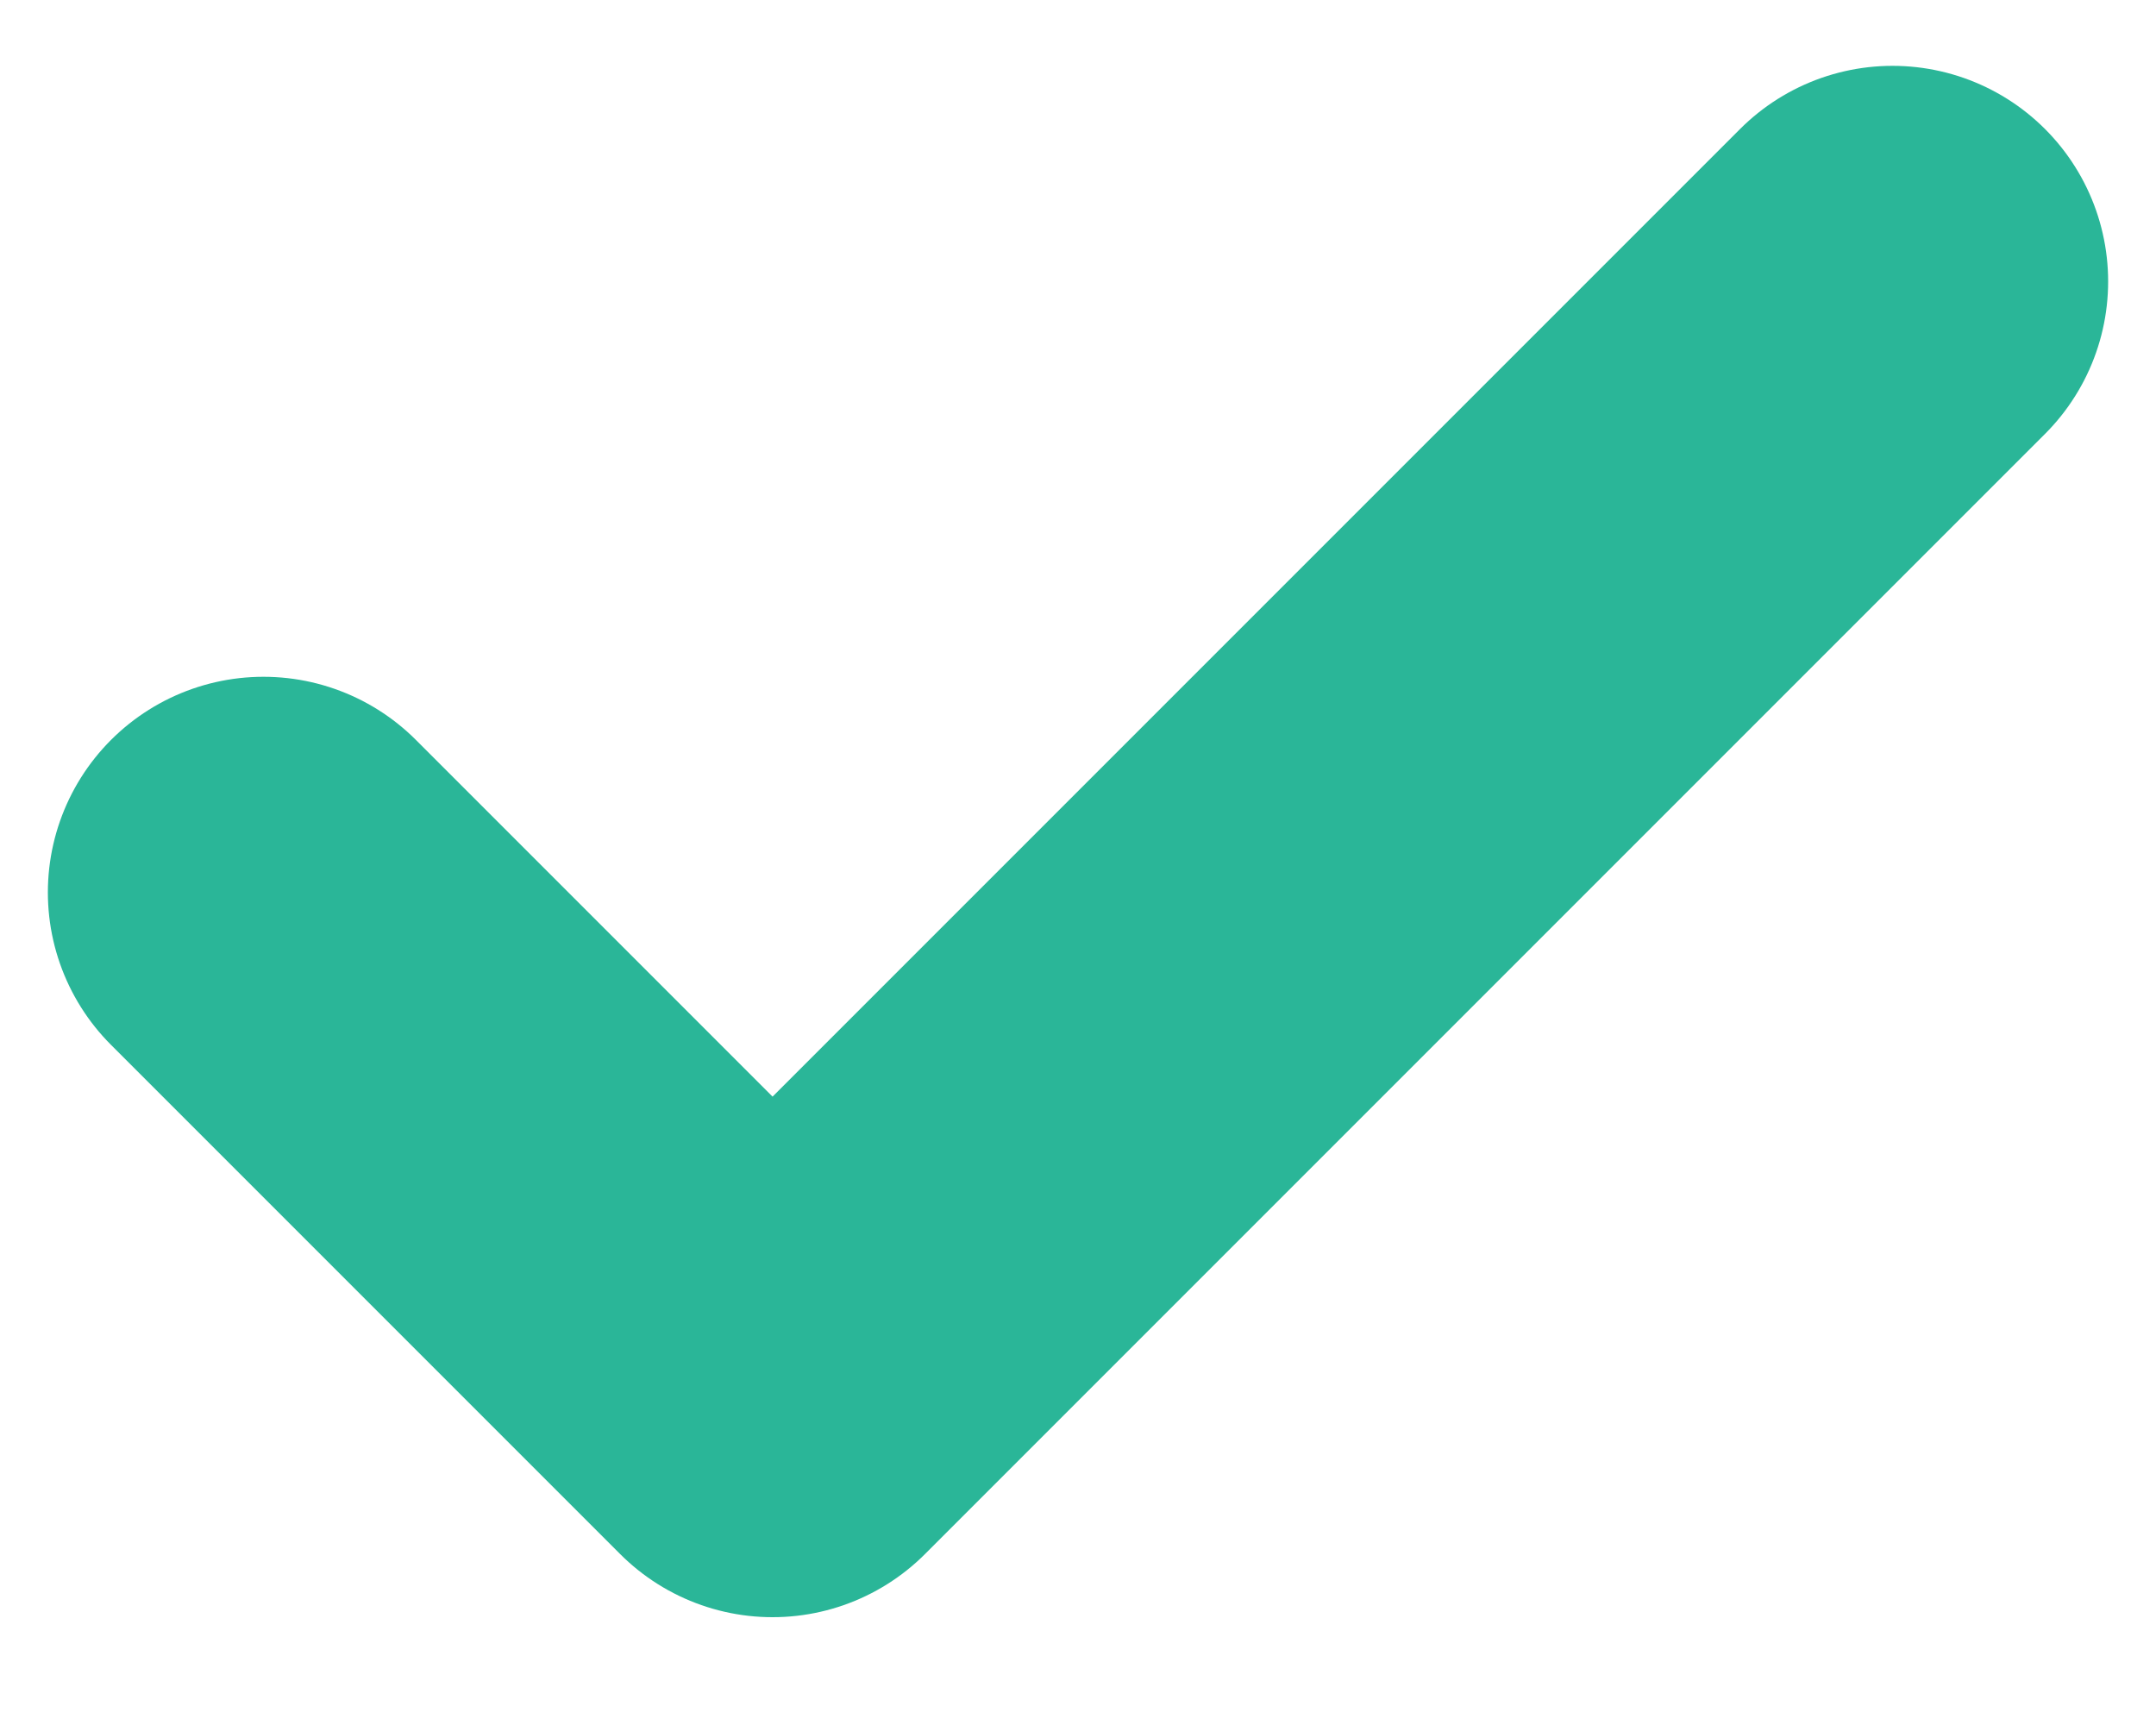
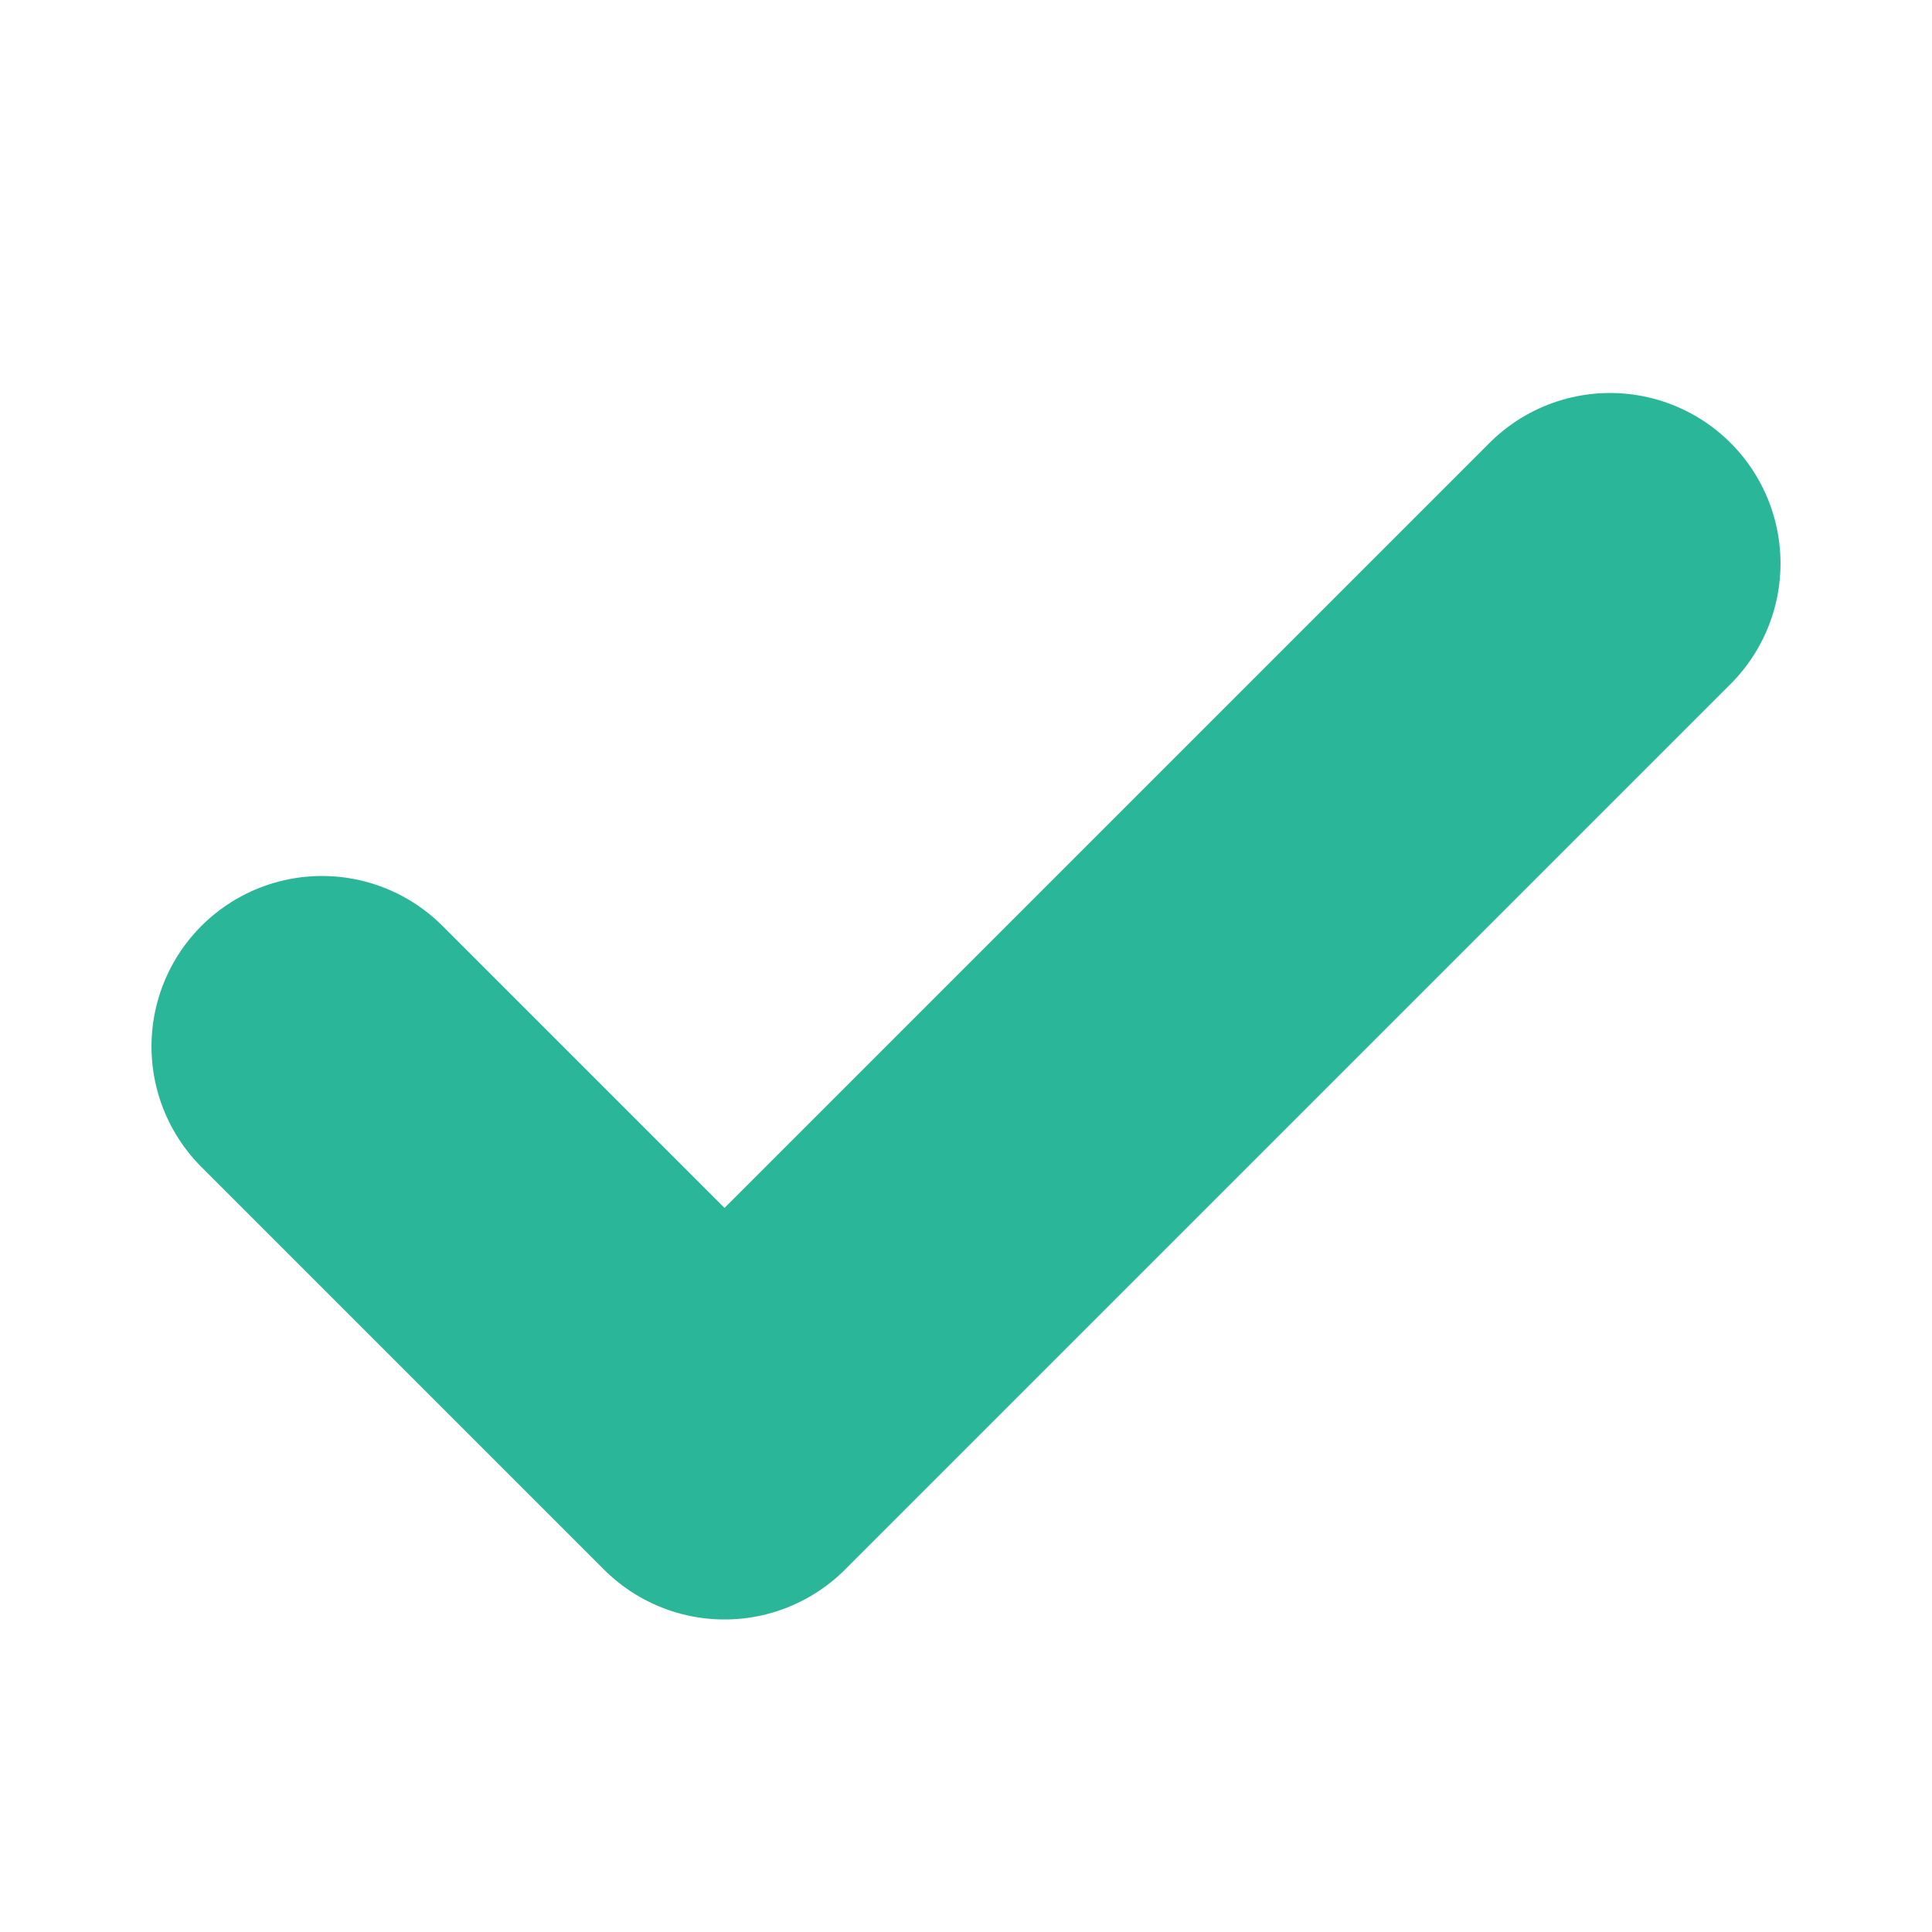
- <svg xmlns="http://www.w3.org/2000/svg" width="15" height="12" viewBox="0 0 15 12" fill="none">
-   <path d="M13.167 1.958L5.375 9.75L1.833 6.208" stroke="#2AB698" stroke-width="3" stroke-linecap="round" stroke-linejoin="round" />
+ <svg xmlns="http://www.w3.org/2000/svg" width="17" height="17" viewBox="0 0 17 17" fill="none">
+   <path d="M14.167 4.958L6.375 12.75L2.833 9.208" stroke="#2AB698" stroke-width="3" stroke-linecap="round" stroke-linejoin="round" />
</svg>
